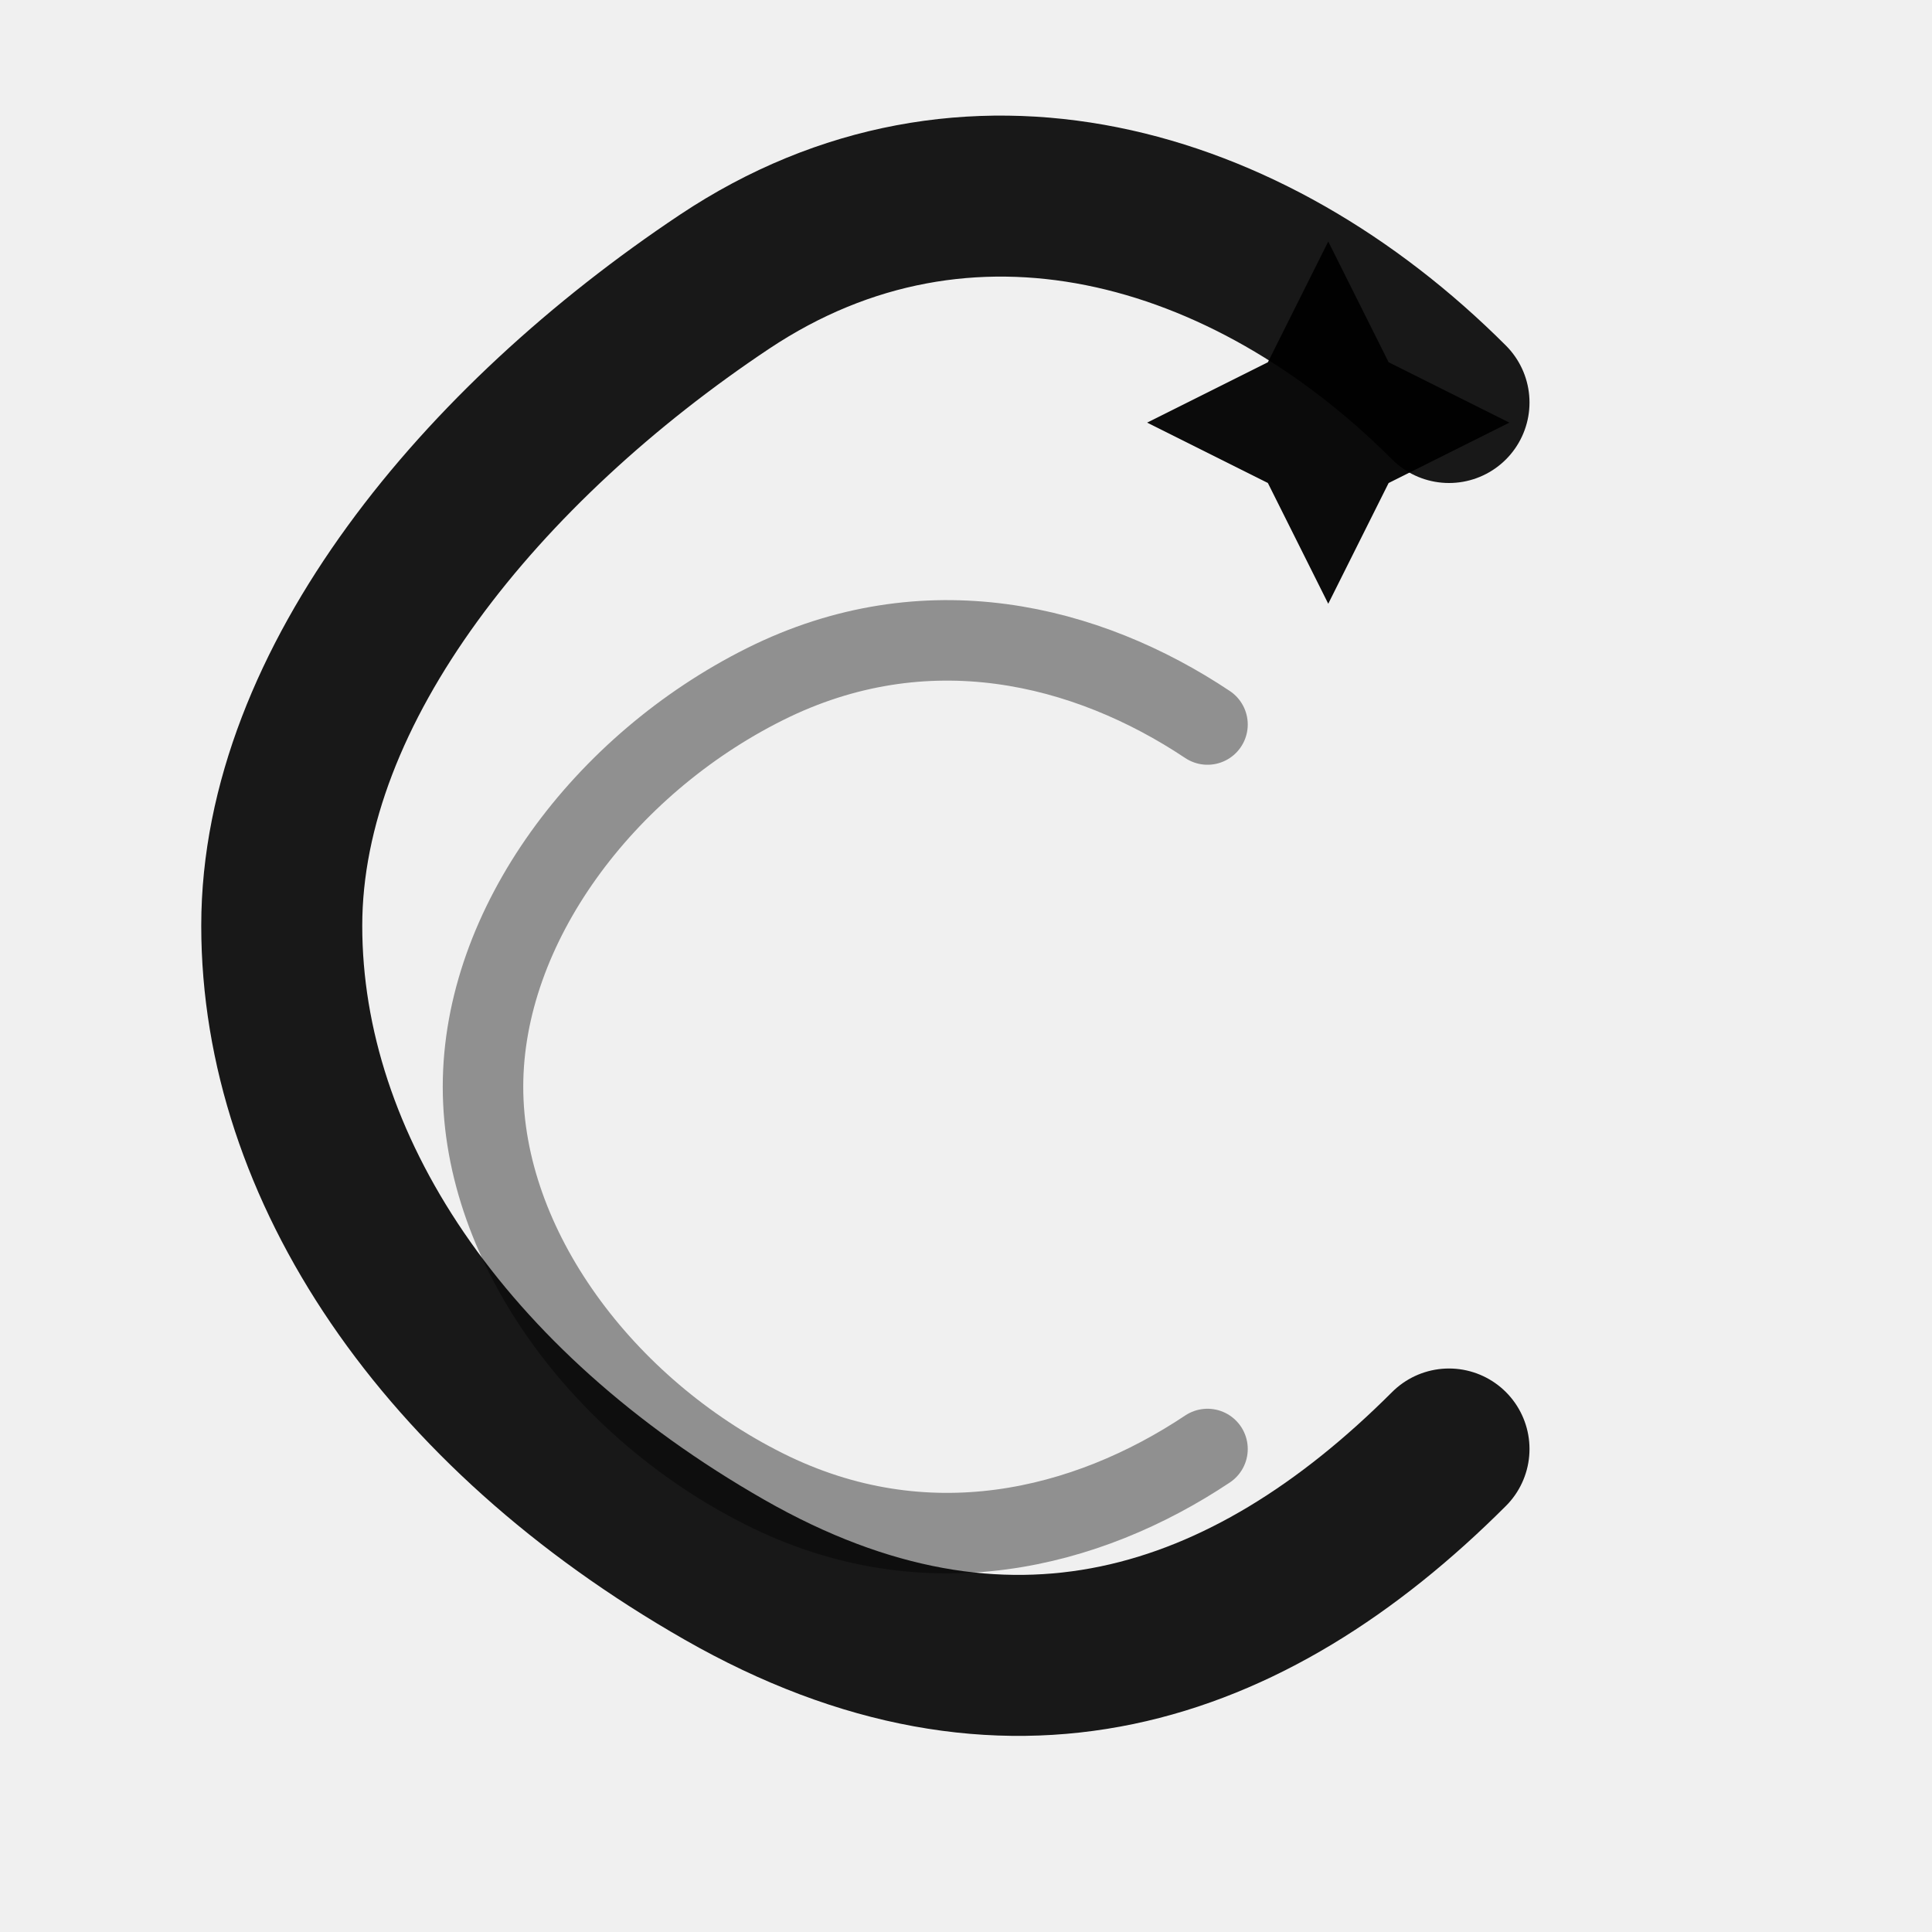
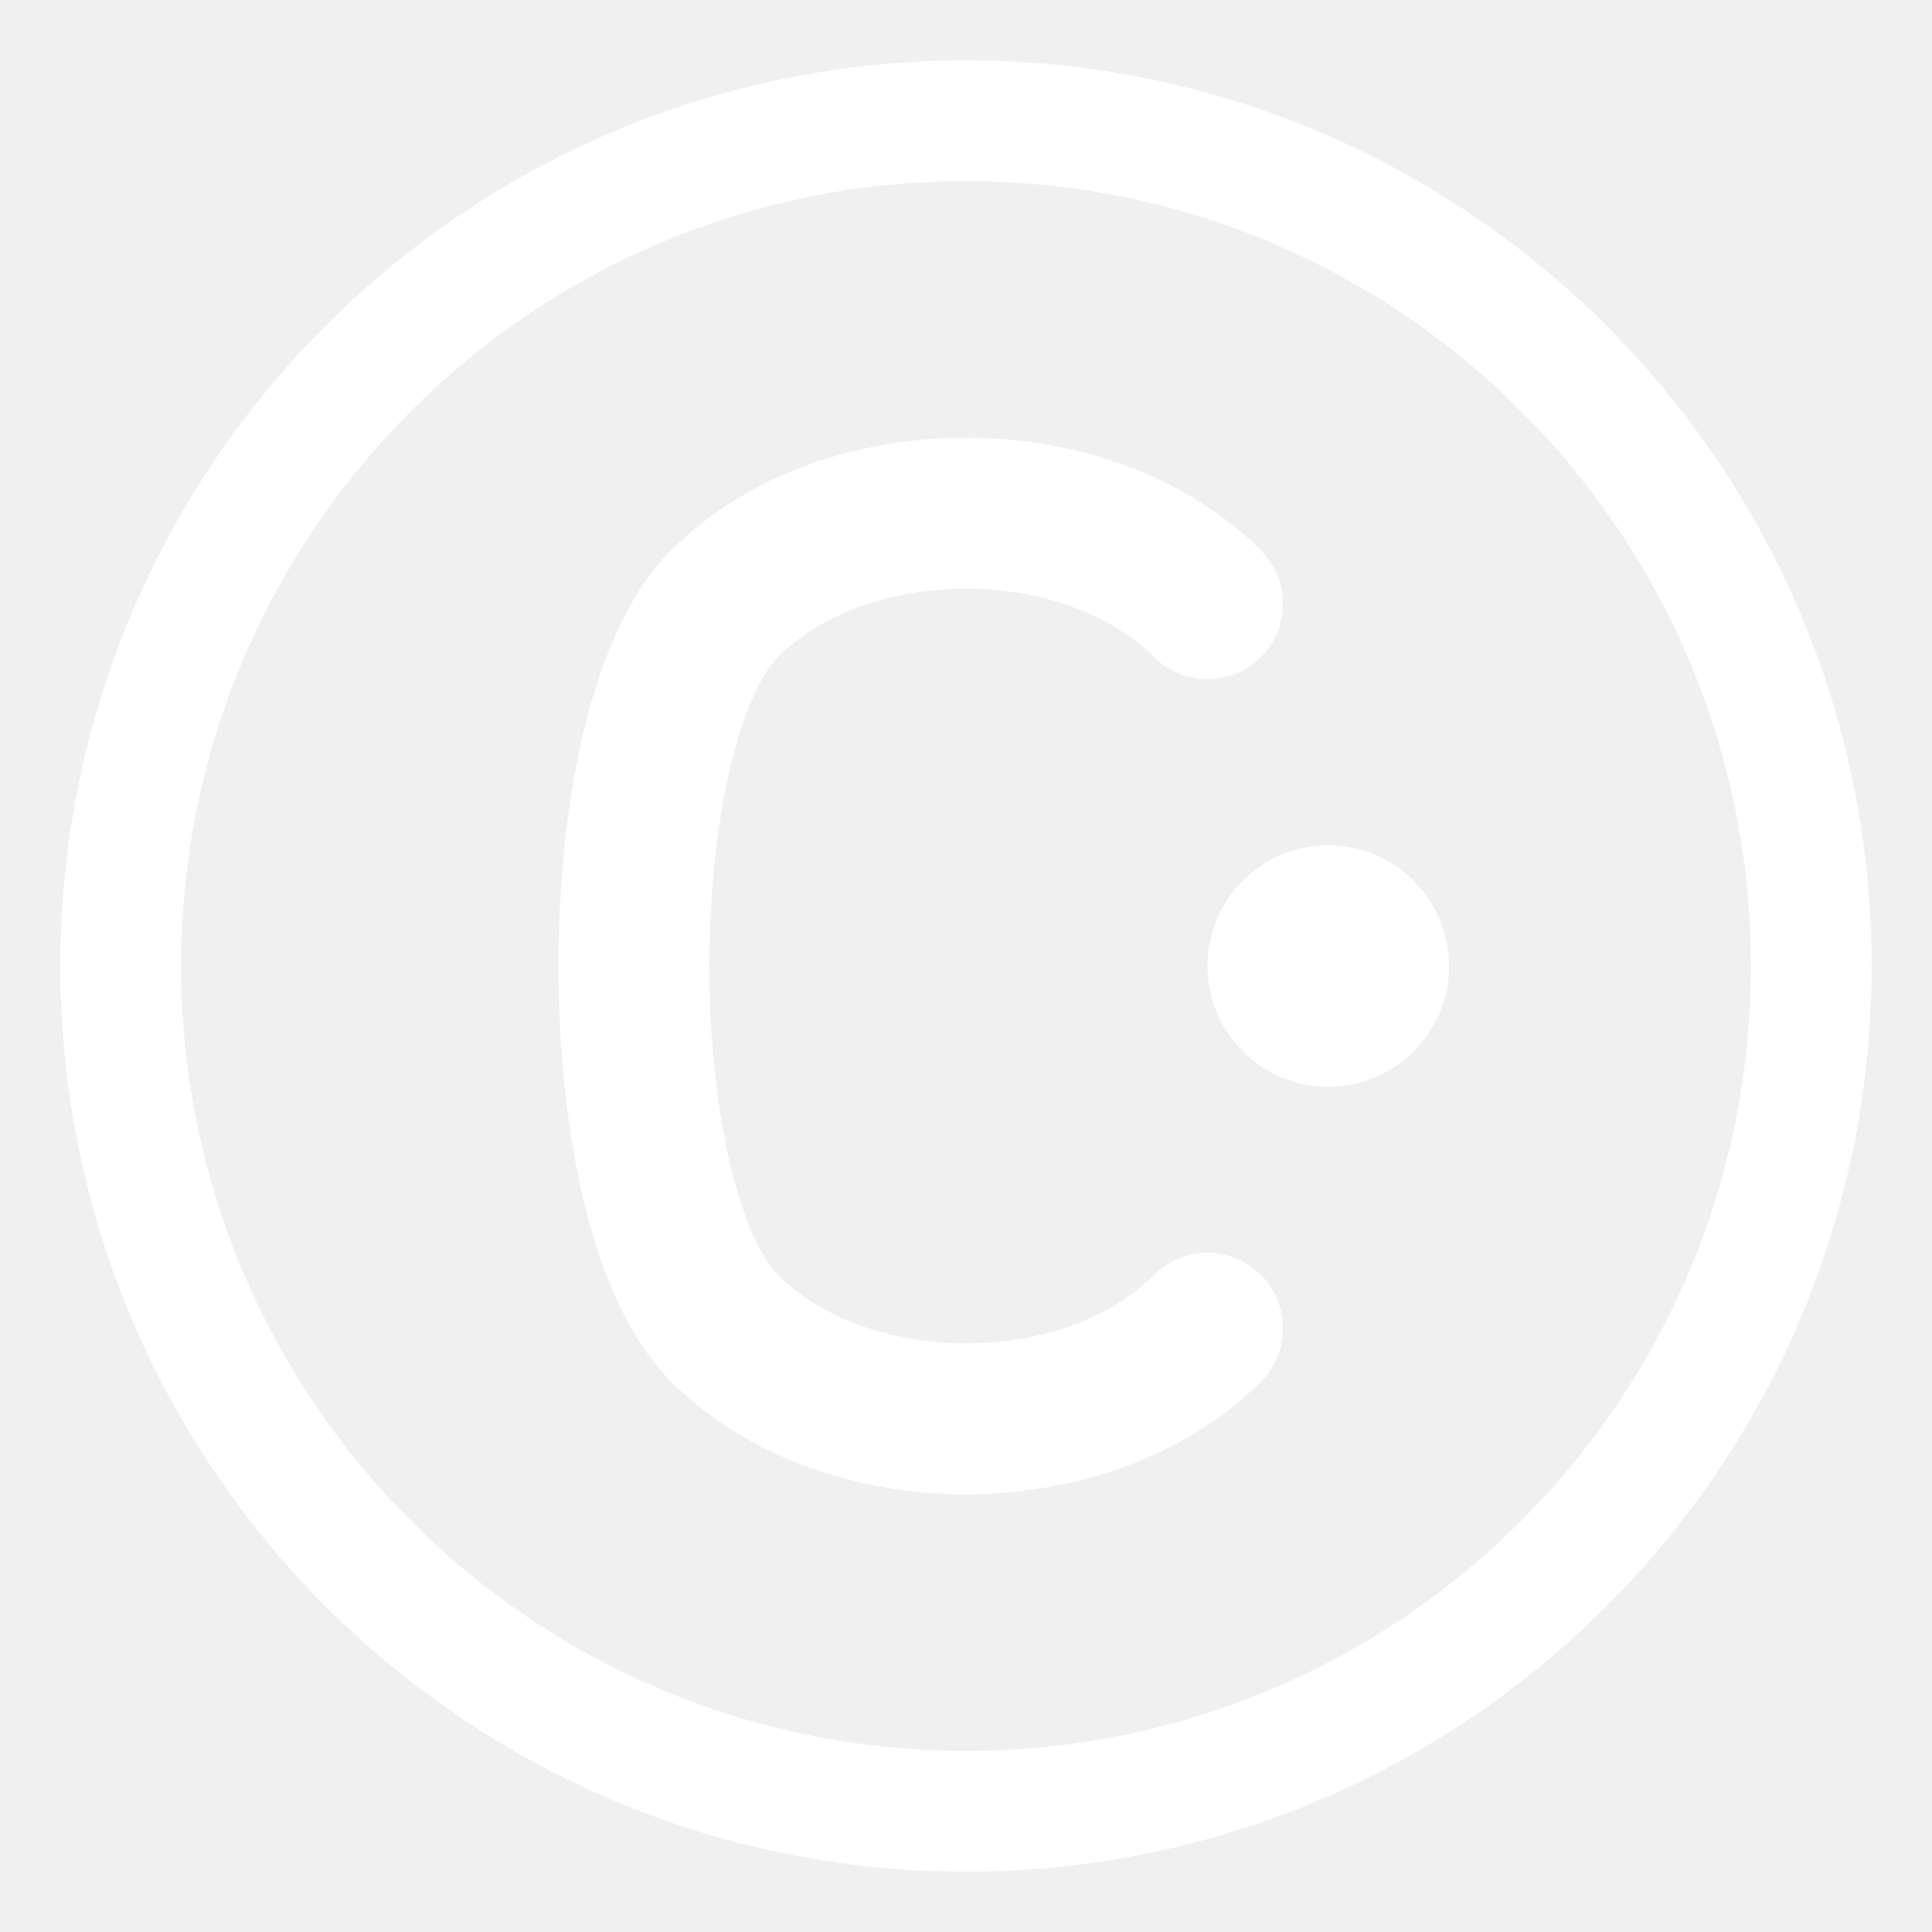
- <svg xmlns="http://www.w3.org/2000/svg" viewBox="0 0 24 24" fill="none">
-   <path d="M18 5c-2.5-2.5-6-3.5-9-1.5s-5.5 5-5.5 8 2 6 5.5 8 6.5 1 9-1.5" stroke="currentColor" stroke-width="2" stroke-linecap="round" fill="none" opacity="0.9" />
-   <path d="M15 9c-1.5-1-3.5-1.5-5.5-0.5s-3.5 3-3.5 5 1.5 4 3.5 5 4 0.5 5.5-0.5" stroke="currentColor" stroke-width="1" stroke-linecap="round" fill="none" opacity="0.4" />
-   <path d="M16.5 3l0.75 1.5 1.5 0.75-1.5 0.75-0.75 1.5-0.75-1.5-1.5-0.75 1.5-0.75 0.75-1.5z" fill="currentColor" opacity="0.95" />
+ <svg xmlns="http://www.w3.org/2000/svg" viewBox="0 0 32 32" fill="none">
+   <circle cx="16" cy="16" r="14" stroke="#ffffff" stroke-width="2" />
+   <path d="M20 10C18 8 14 8 12 10C10 12 10 20 12 22C14 24 18 24 20 22" stroke="#ffffff" stroke-width="2.5" stroke-linecap="round" stroke-linejoin="round" />
+   <circle cx="22" cy="16" r="2" fill="#ffffff" />
</svg>
